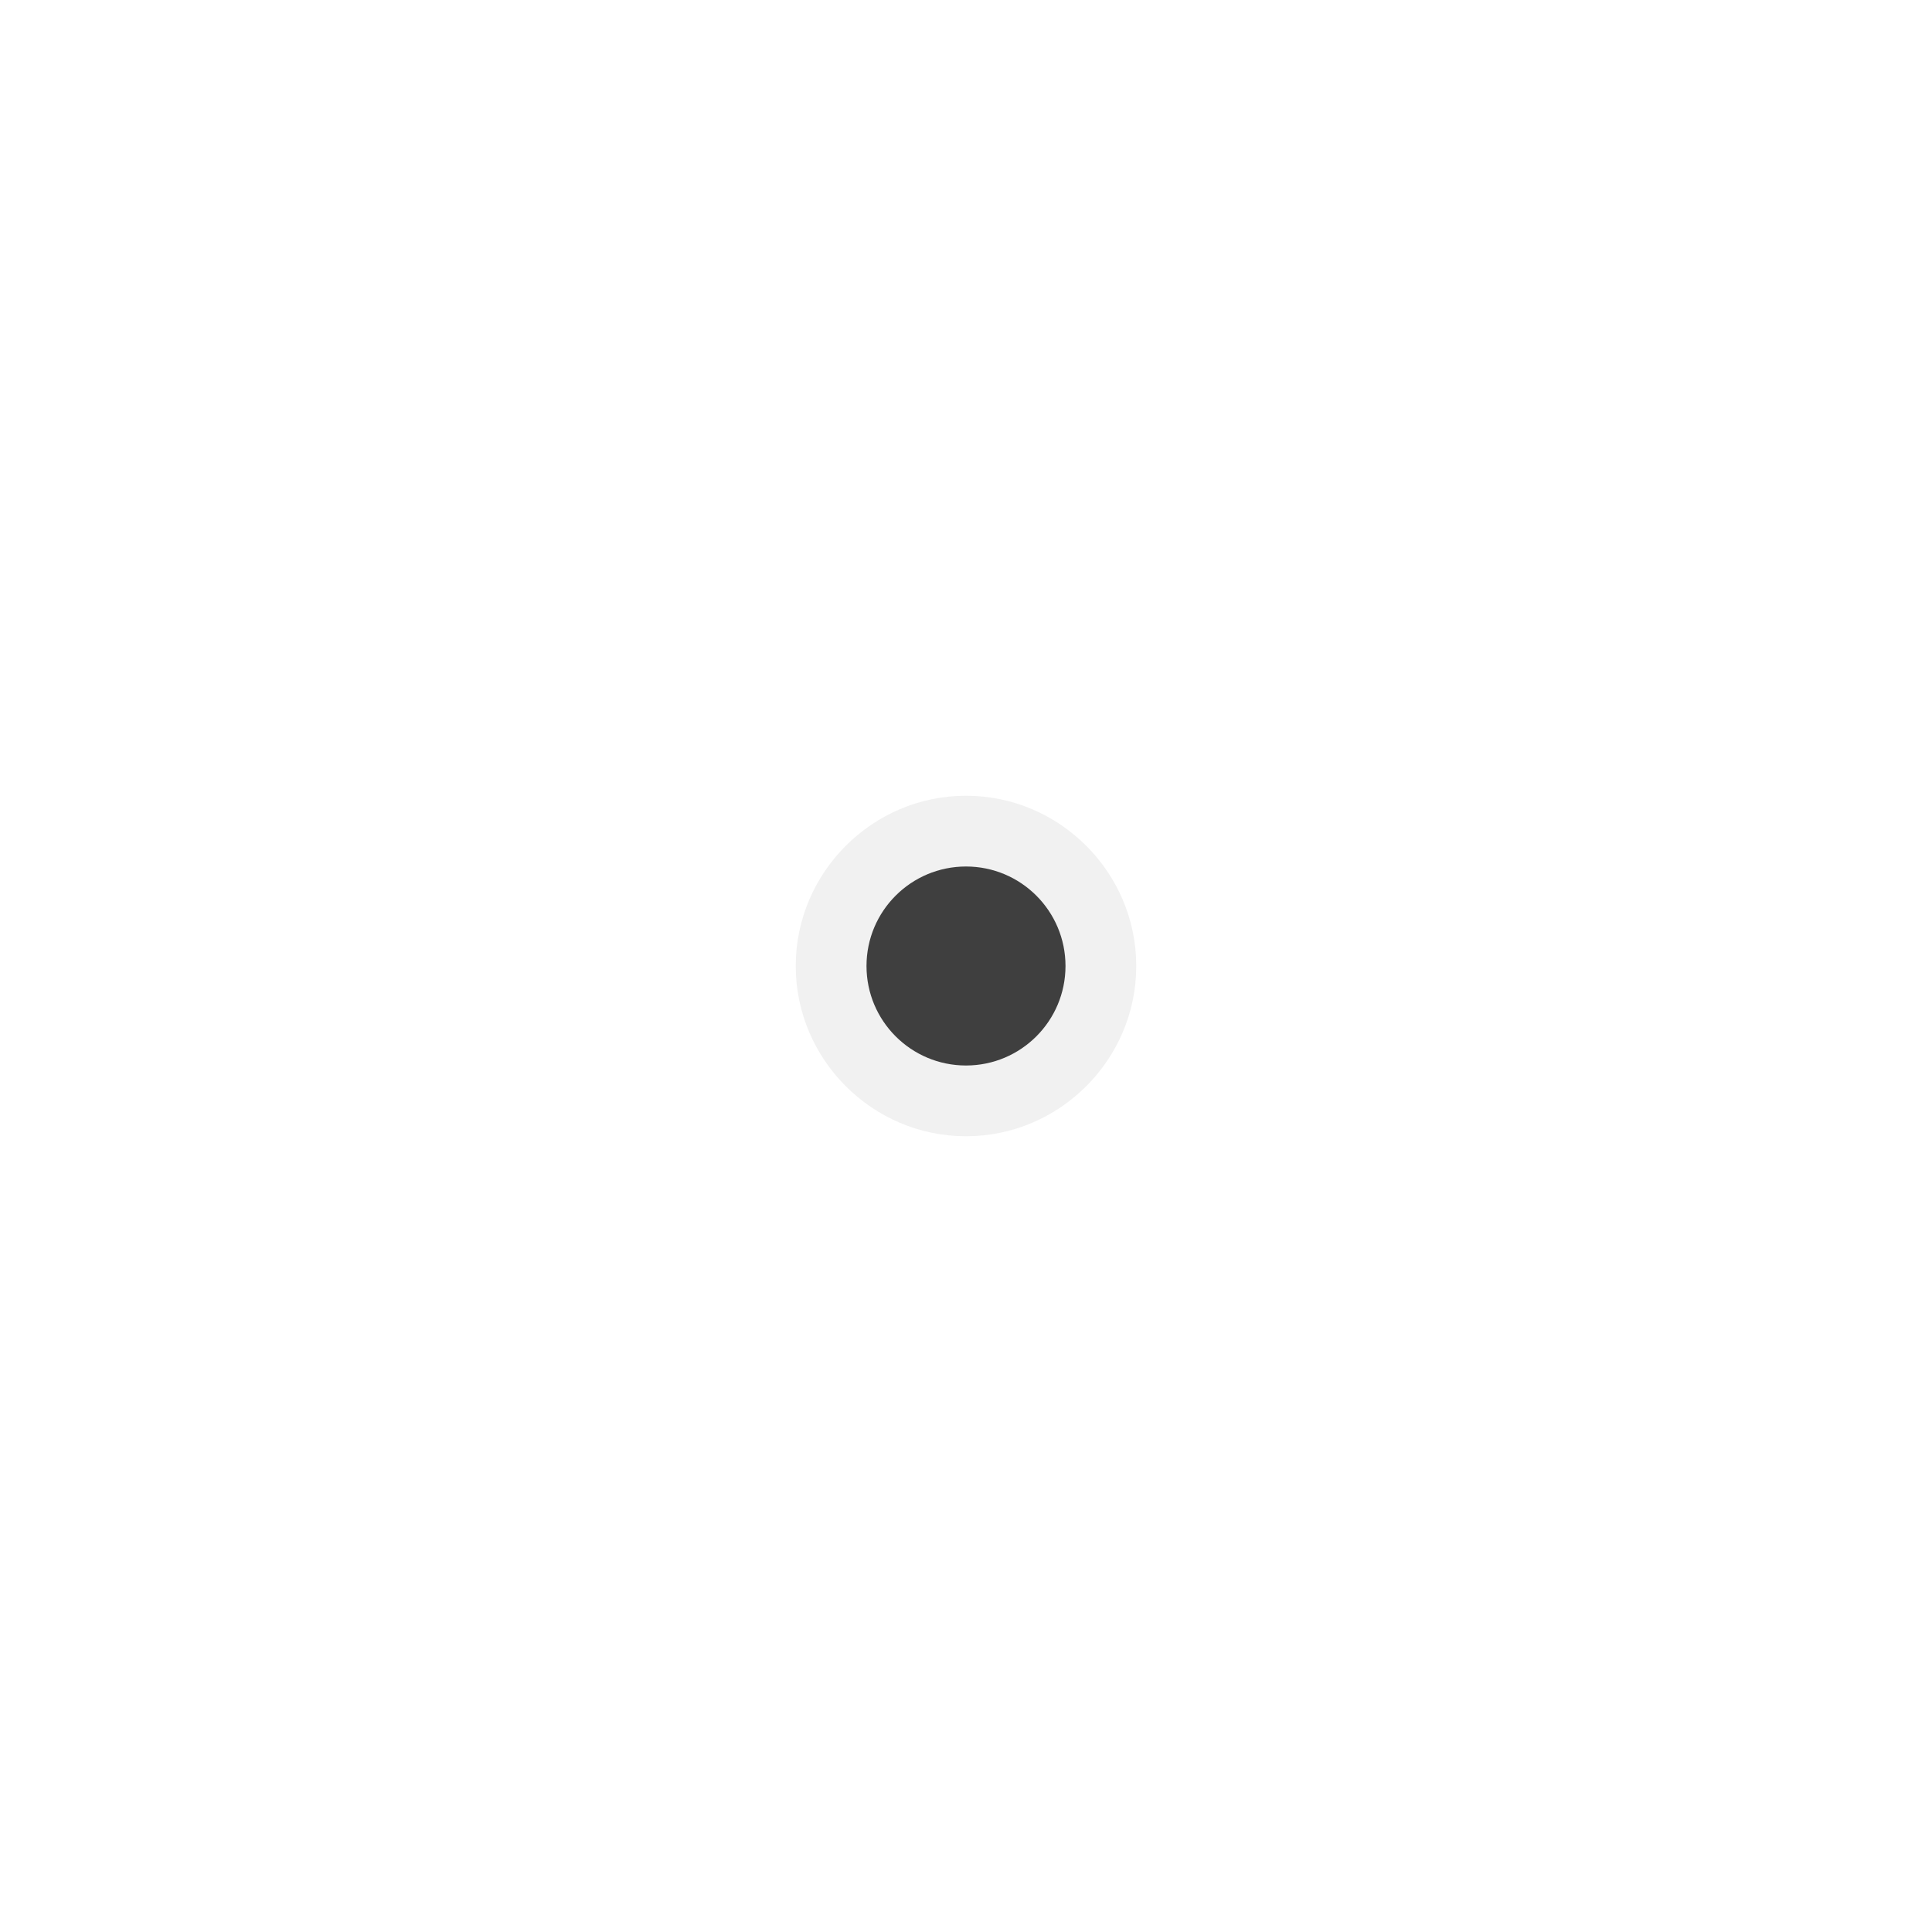
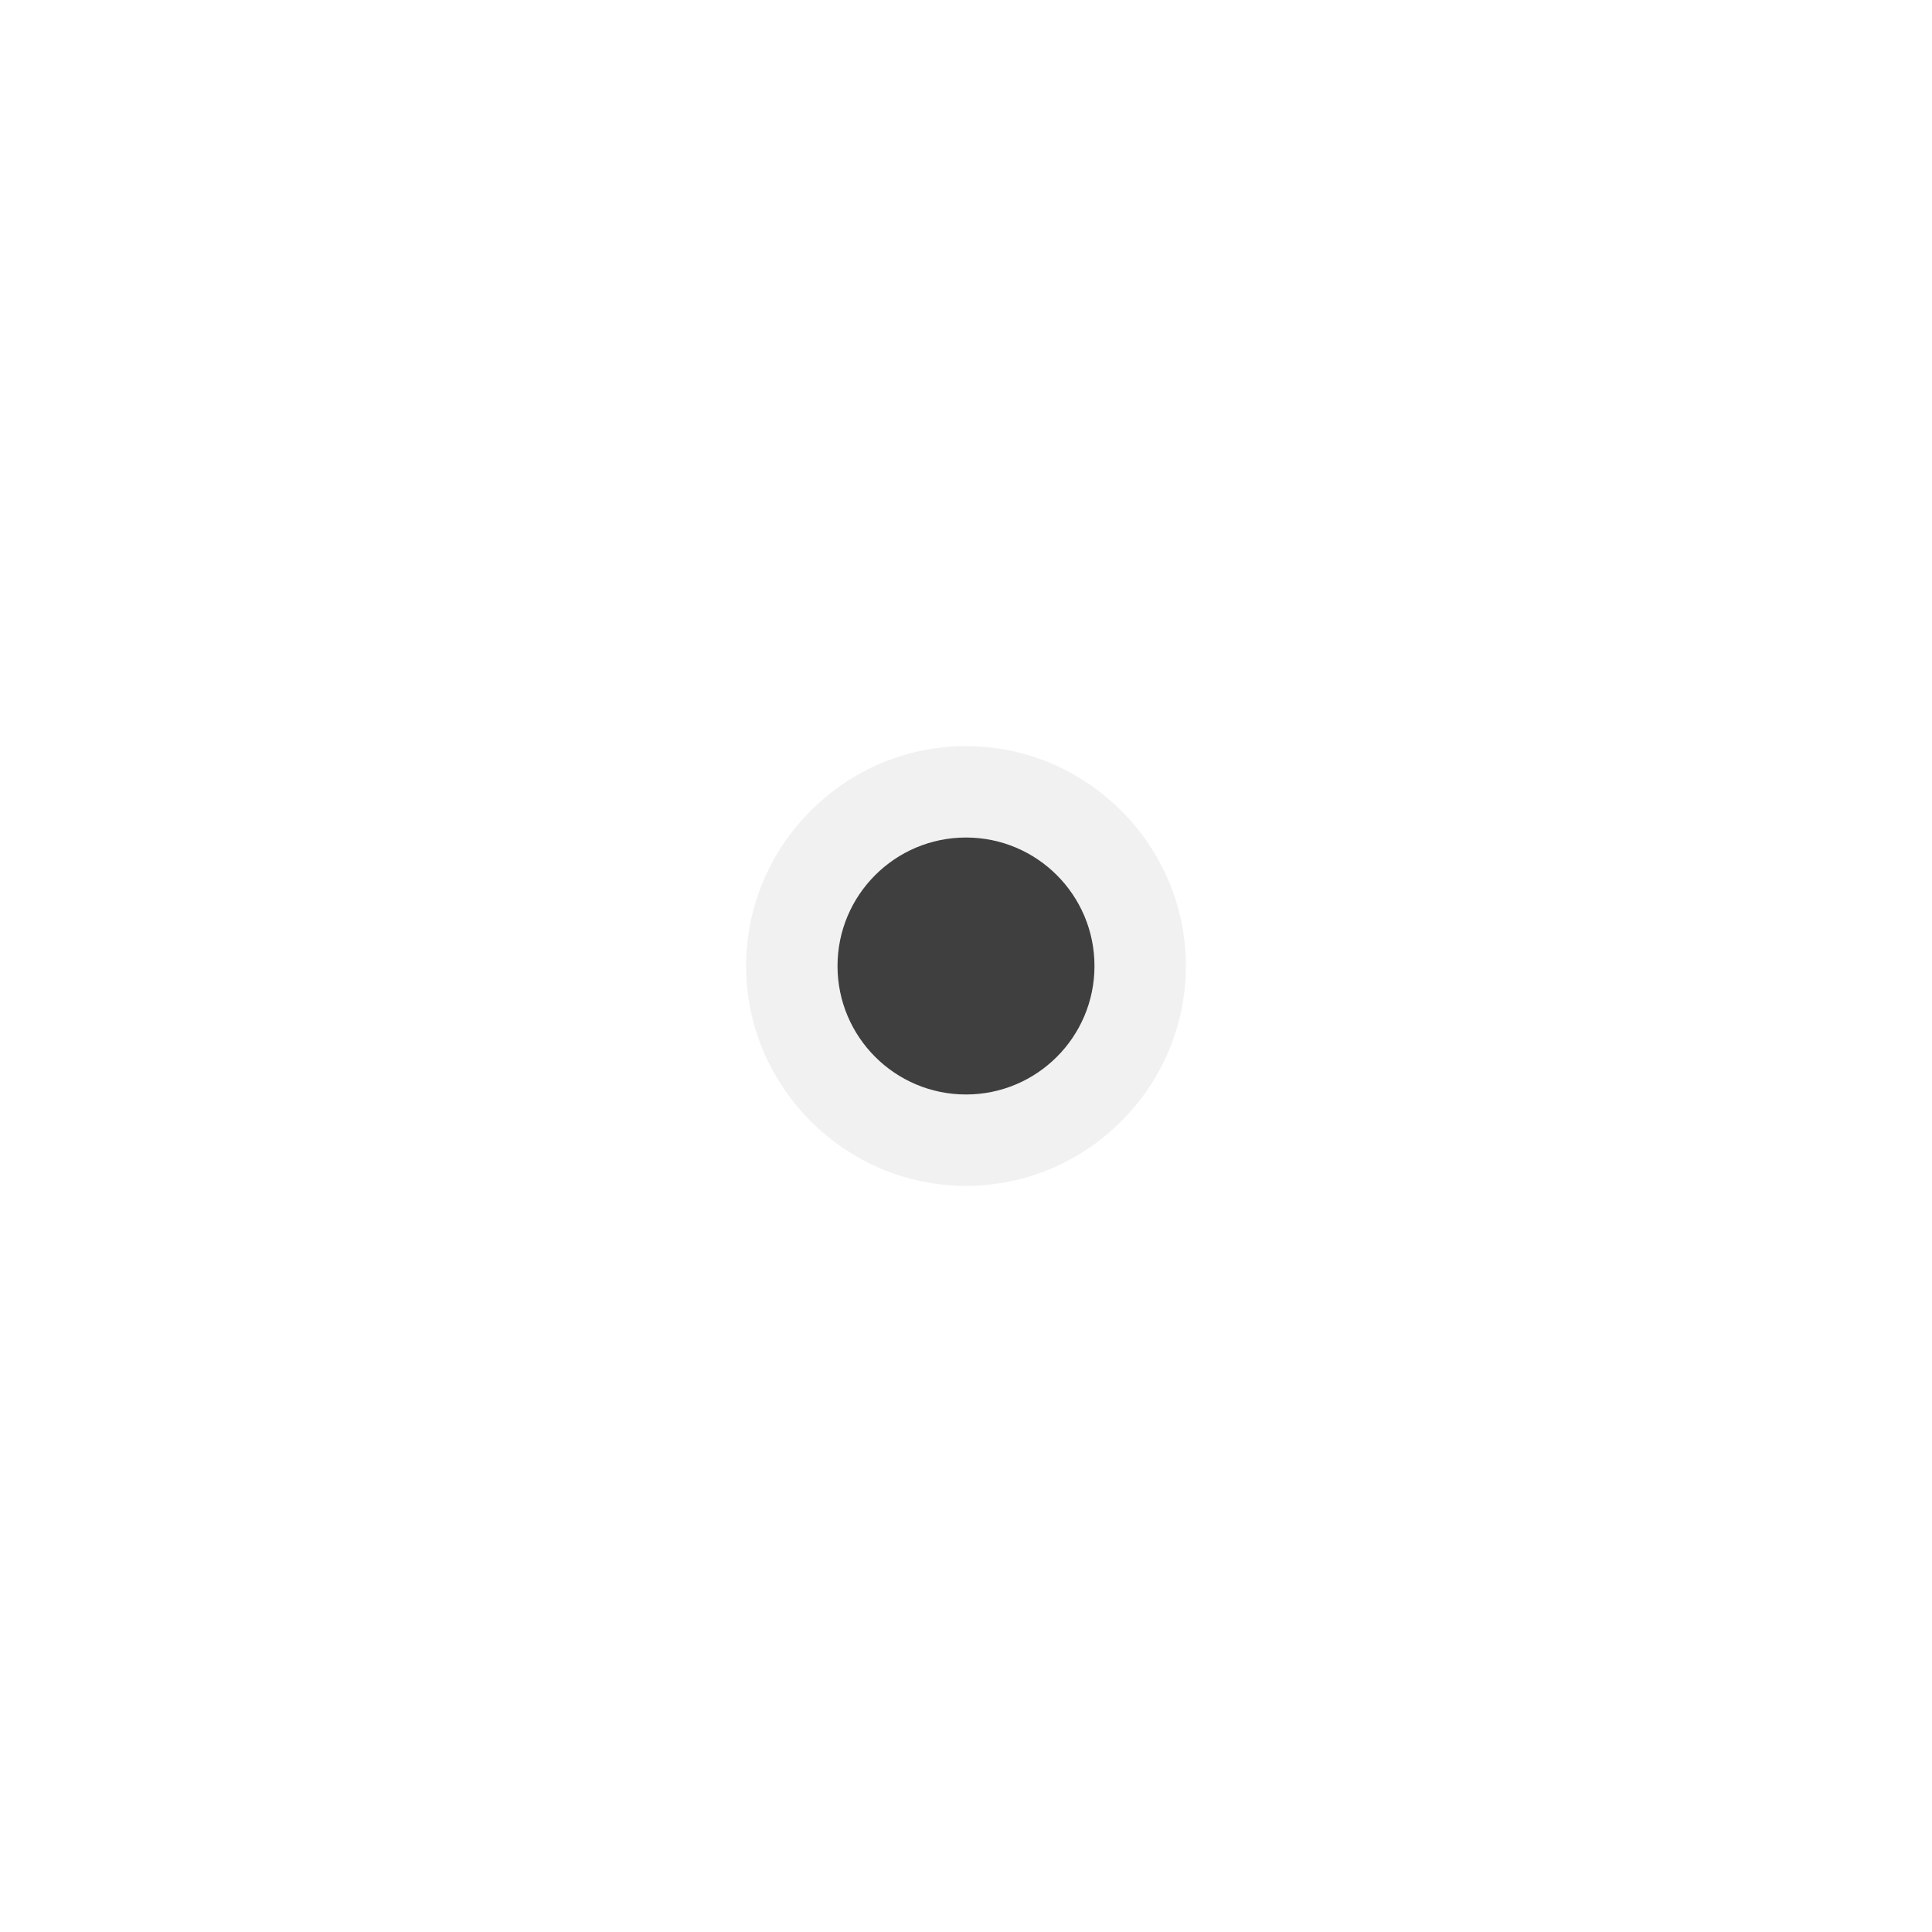
<svg xmlns="http://www.w3.org/2000/svg" width="16" height="16" id="svg5594" version="1.1">
  <defs id="defs5596" />
-   <path style="color:#000000;fill:#f1f1f1;stroke-width:0.889;-inkscape-stroke:none" d="M 8,6.59 C 7.225,6.59 6.59,7.225 6.59,8 6.59,8.775 7.225,9.41 8,9.41 8.775,9.41 9.41,8.775 9.41,8 9.41,7.225 8.775,6.59 8,6.59 Z M 8,7.198 C 8.447,7.198 8.802,7.553 8.802,8 8.802,8.447 8.447,8.802 8,8.802 7.553,8.802 7.198,8.447 7.198,8 7.198,7.553 7.553,7.198 8,7.198 Z" id="path5295-3" />
+   <path style="color:#000000;fill:#f1f1f1;stroke-width:1.148;-inkscape-stroke:none" d="M 8,6.179 C 6.999,6.179 6.179,6.999 6.179,8 6.179,9.001 6.999,9.821 8,9.821 9.001,9.821 9.821,9.001 9.821,8 9.821,6.999 9.001,6.179 8,6.179 Z M 8,6.964 C 8.577,6.964 9.036,7.423 9.036,8 9.036,8.577 8.577,9.036 8,9.036 7.423,9.036 6.964,8.577 6.964,8 6.964,7.423 7.423,6.964 8,6.964 Z" id="path5295-3" />
  <circle style="fill:none;stroke-width:0" id="path950" cx="4.043" cy="4.05" r="0.667" />
-   <path id="path998" style="fill:#3f3f3f;stroke-width:0" d="M 8.824,8 A 0.824,0.824 0 0 1 8,8.824 0.824,0.824 0 0 1 7.176,8 0.824,0.824 0 0 1 8,7.176 0.824,0.824 0 0 1 8.824,8 Z" />
+   <path id="path998" style="fill:#3f3f3f;stroke-width:0" d="M 9.064,8 A 1.064,1.064 0 0 1 8,9.064 1.064,1.064 0 0 1 6.936,8 1.064,1.064 0 0 1 8,6.936 1.064,1.064 0 0 1 9.064,8 Z" />
</svg>
